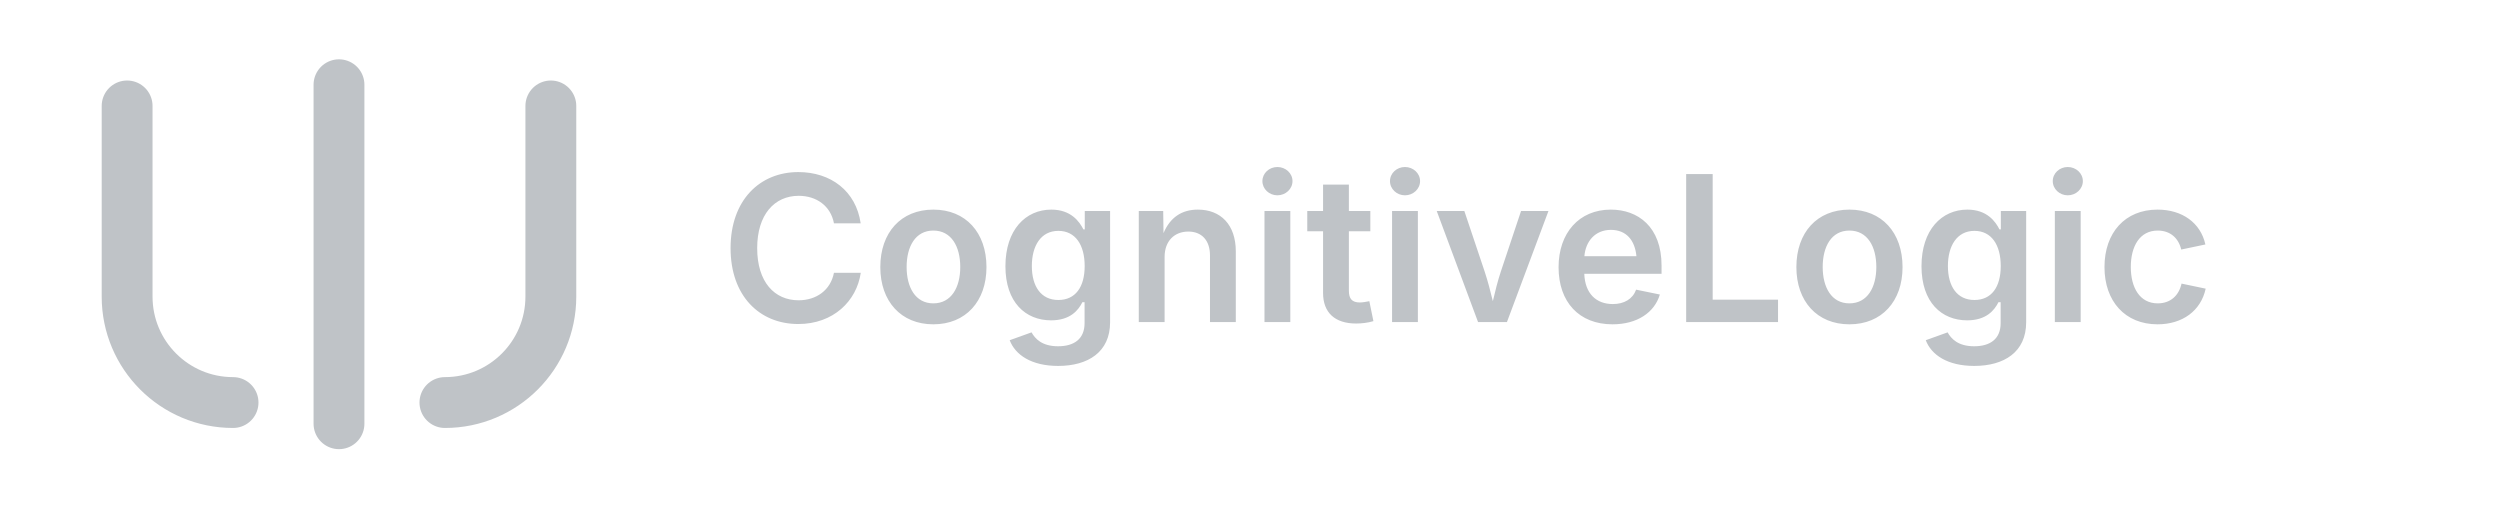
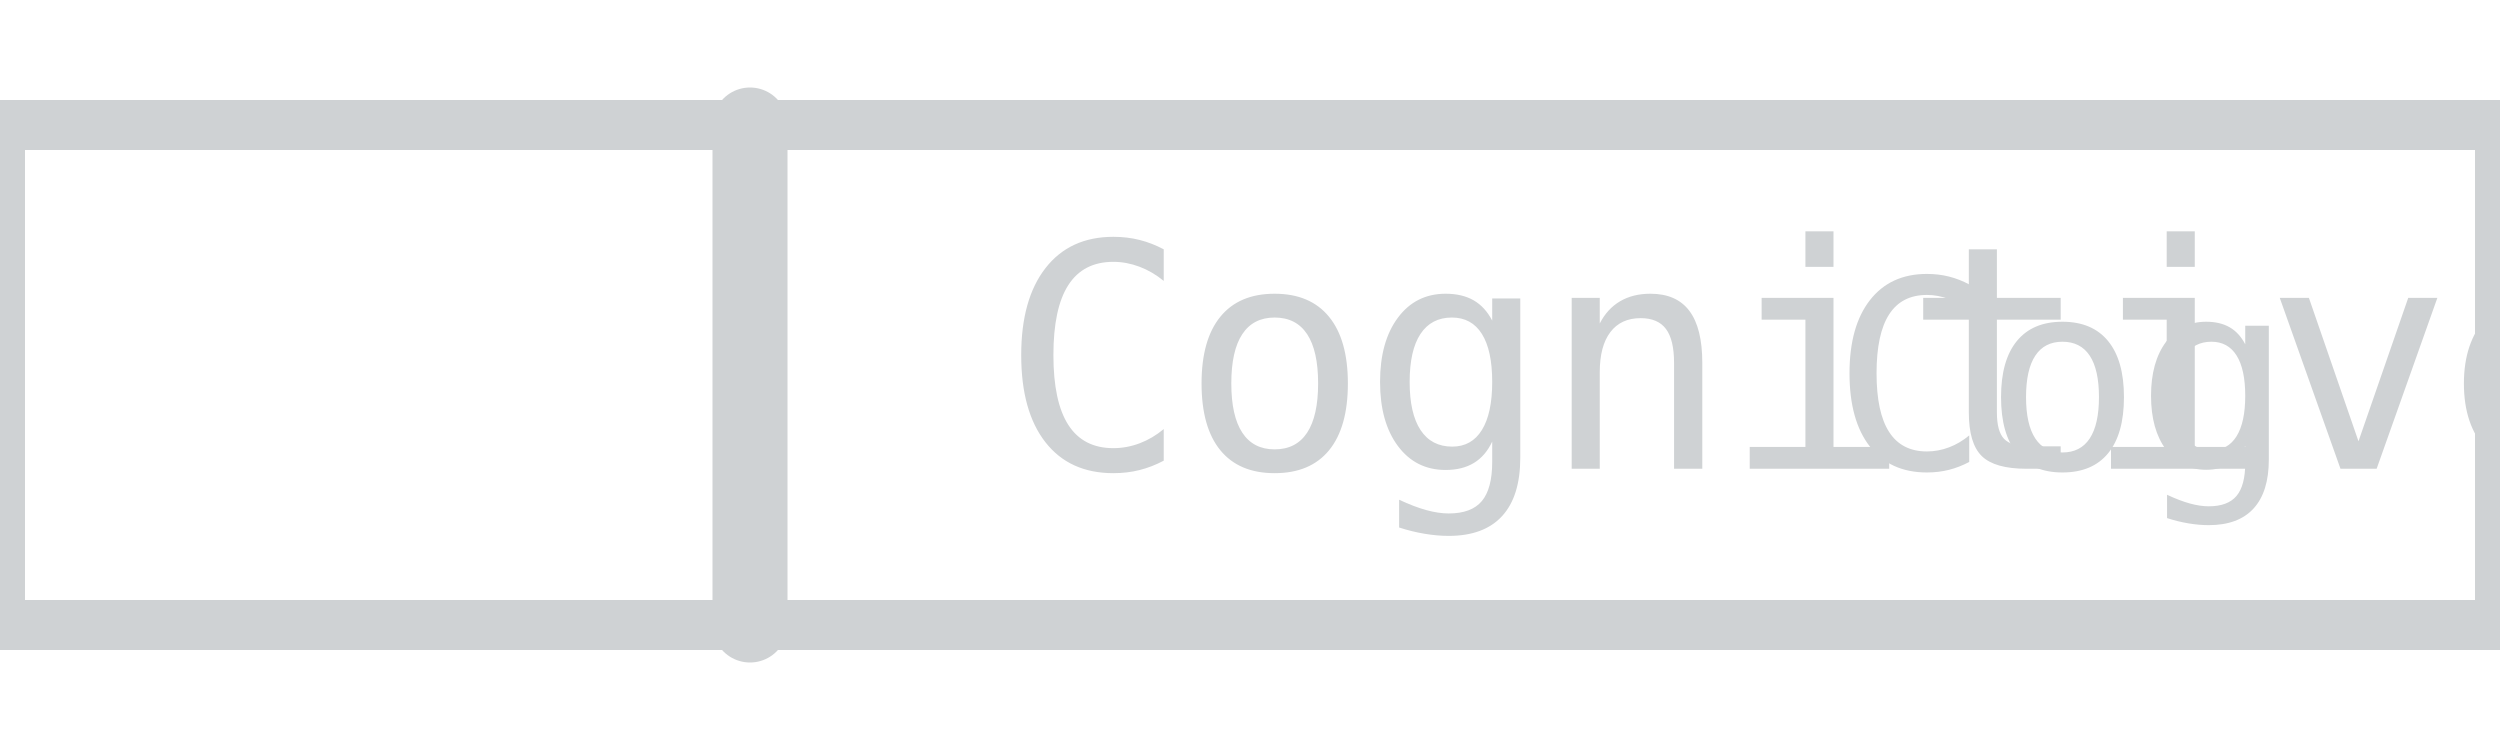
- <svg xmlns="http://www.w3.org/2000/svg" width="5900" height="1200" viewBox="0 0 5900 1200">
-   <g fill="none" stroke="#bfc3c7" stroke-width="120" stroke-linecap="round" stroke-linejoin="round">
-     <line x1="800" y1="200" x2="800" y2="1000" />
-     <path d="M300 250 v450 a250 250 0 0 0 250 250" />
-     <path d="M1300 250 v450 a250 250 0 0 1 -250 250" />
-   </g>
-   <text x="1700" y="760" font-family="Inter, sans-serif" font-size="480" font-weight="600" fill="#bfc3c7" letter-spacing="3">
+ <svg xmlns="http://www.w3.org/2000/svg" width="4000" height="1200" viewBox="0 0 4000 1200">
+   <rect x="0" y="200" width="1200" height="800" fill="none" stroke="#cfd2d4" stroke-width="80" />
+   <rect x="1200" y="200" width="2800" height="800" fill="none" stroke="#cfd2d4" stroke-width="80" />
+   <line x1="1200" y1="200" x2="1200" y2="1000" stroke="#cfd2d4" stroke-width="120" stroke-linecap="round" />
+   <text x="1600" y="750" font-family="JetBrains Mono, monospace" font-size="500" font-weight="500" fill="#cfd2d4" text-anchor="start" letter-spacing="-12">
    CognitiveLogic
  </text>
+   <text x="3300" y="750" font-family="JetBrains Mono, monospace" font-size="420" font-weight="500" fill="#cfd2d4" text-anchor="middle" letter-spacing="-10">
+     Cog
+   </text>
</svg>
